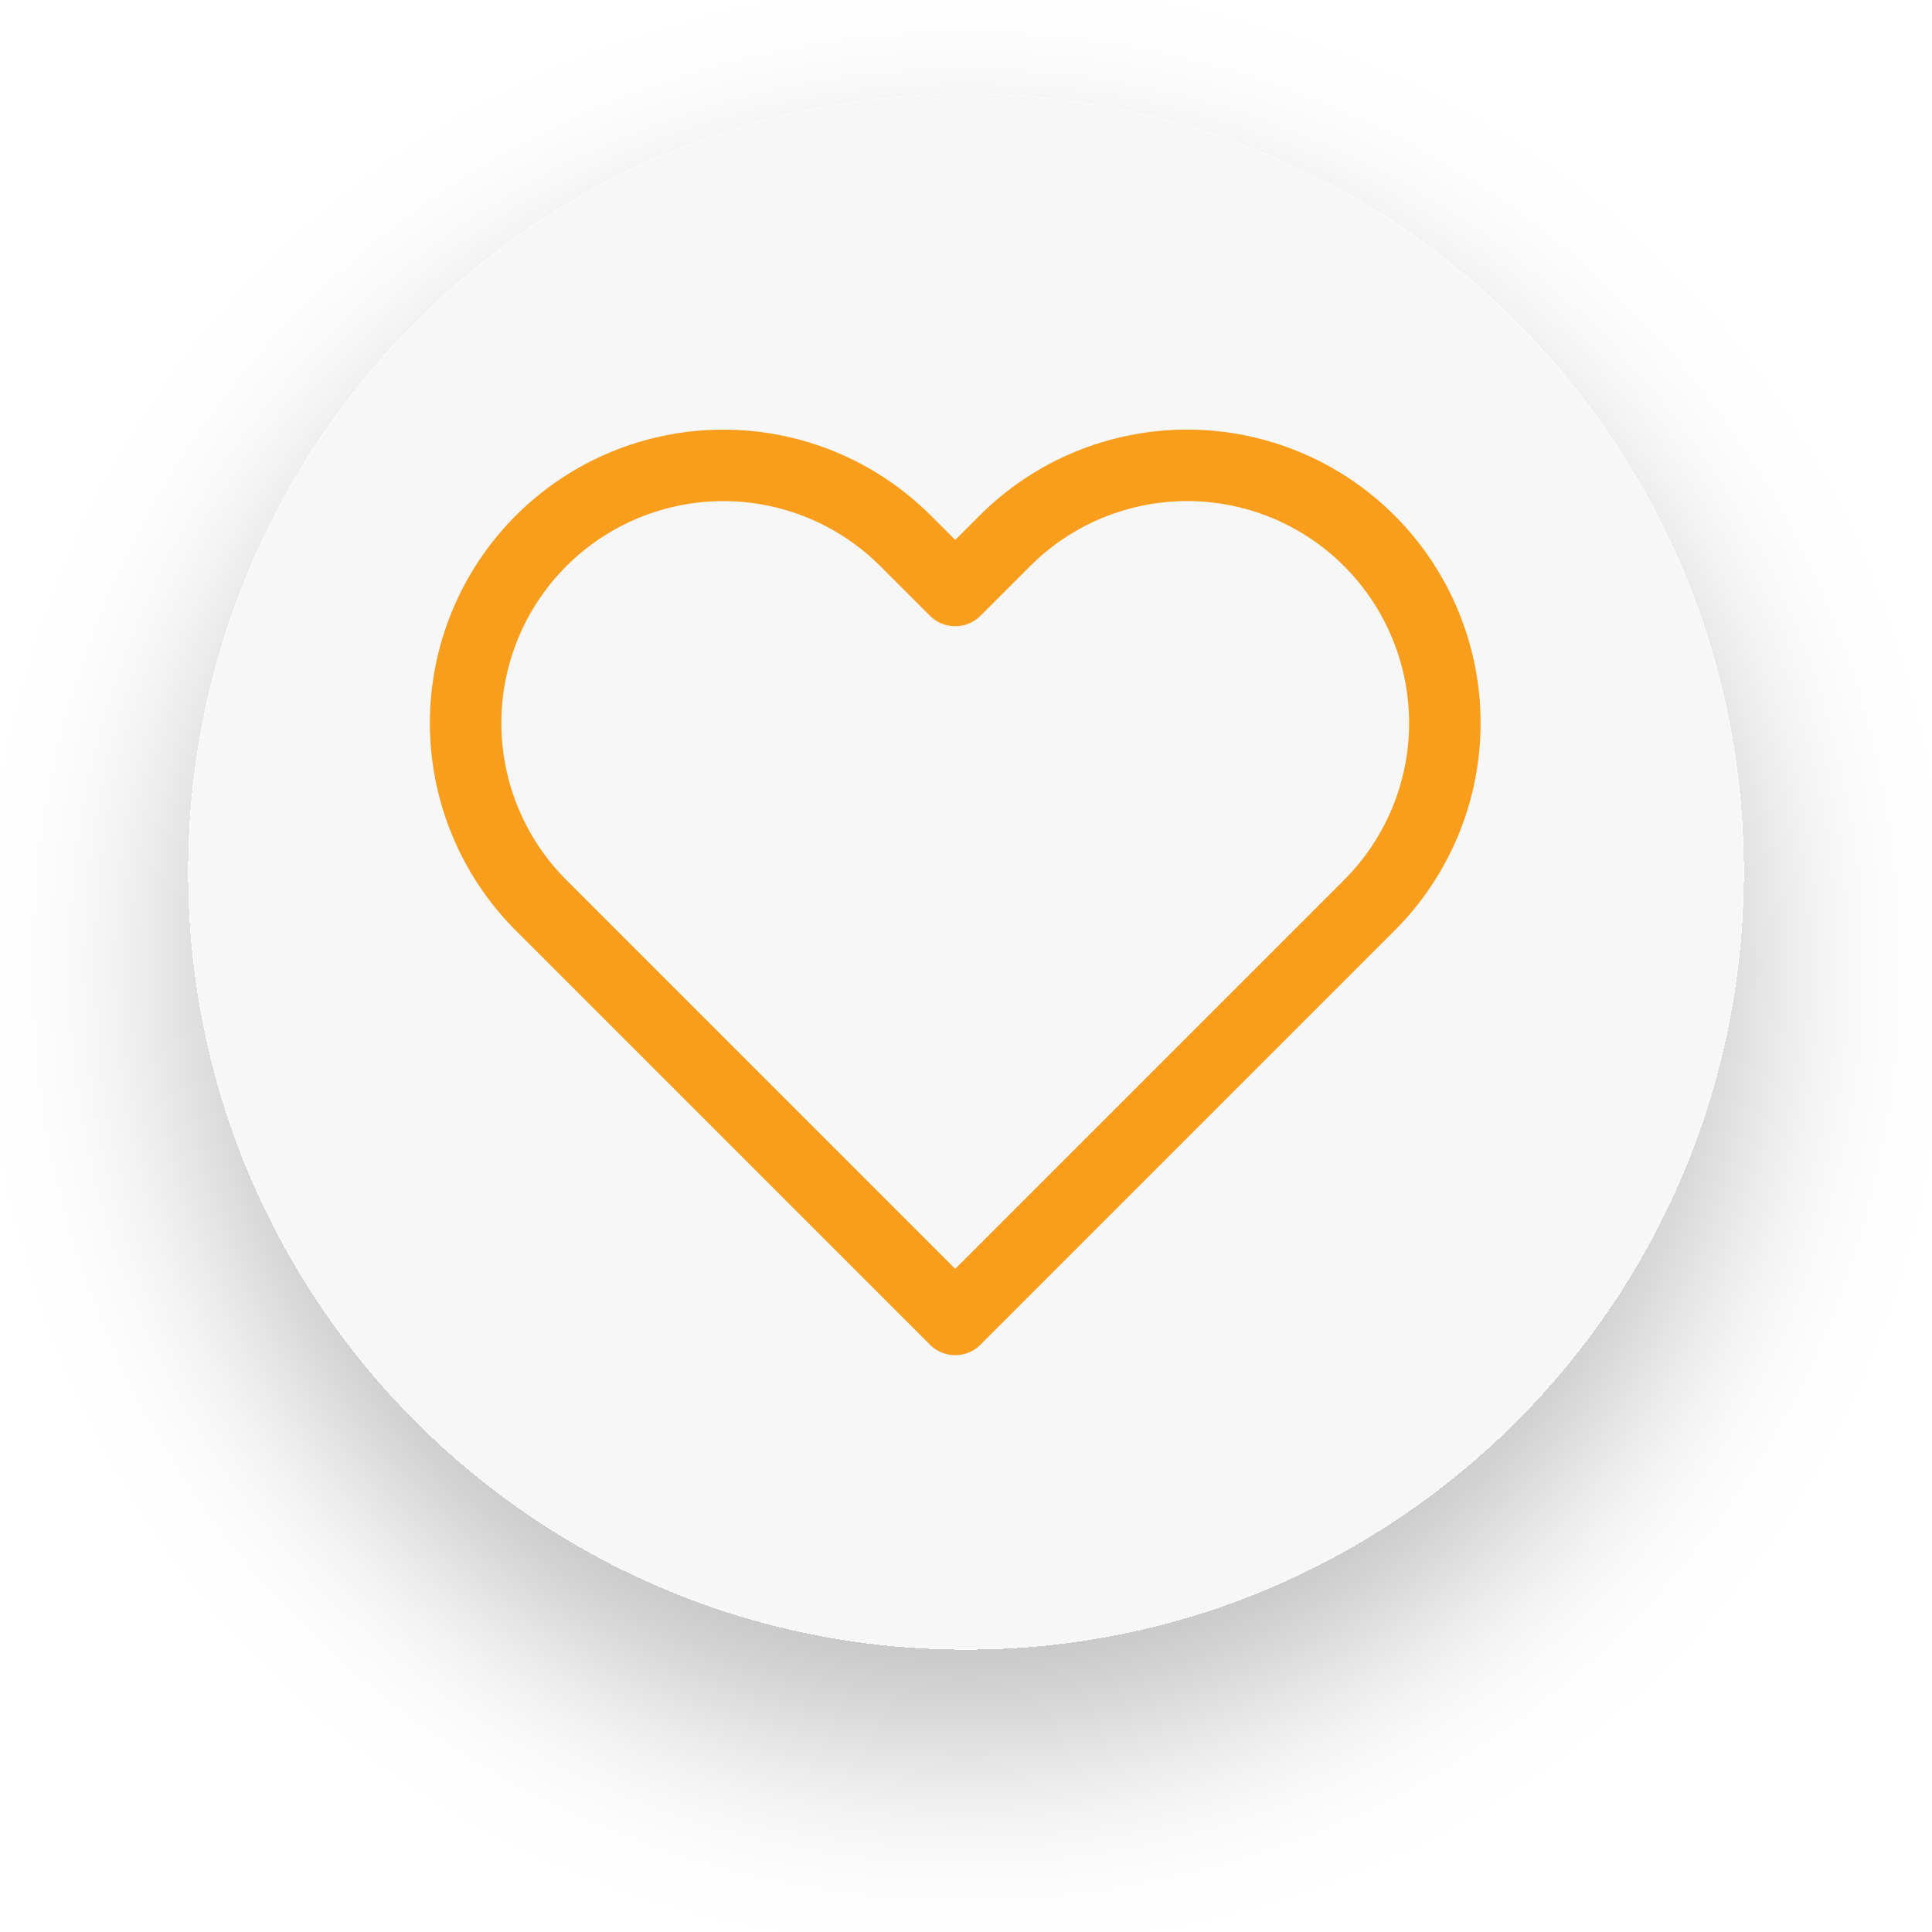
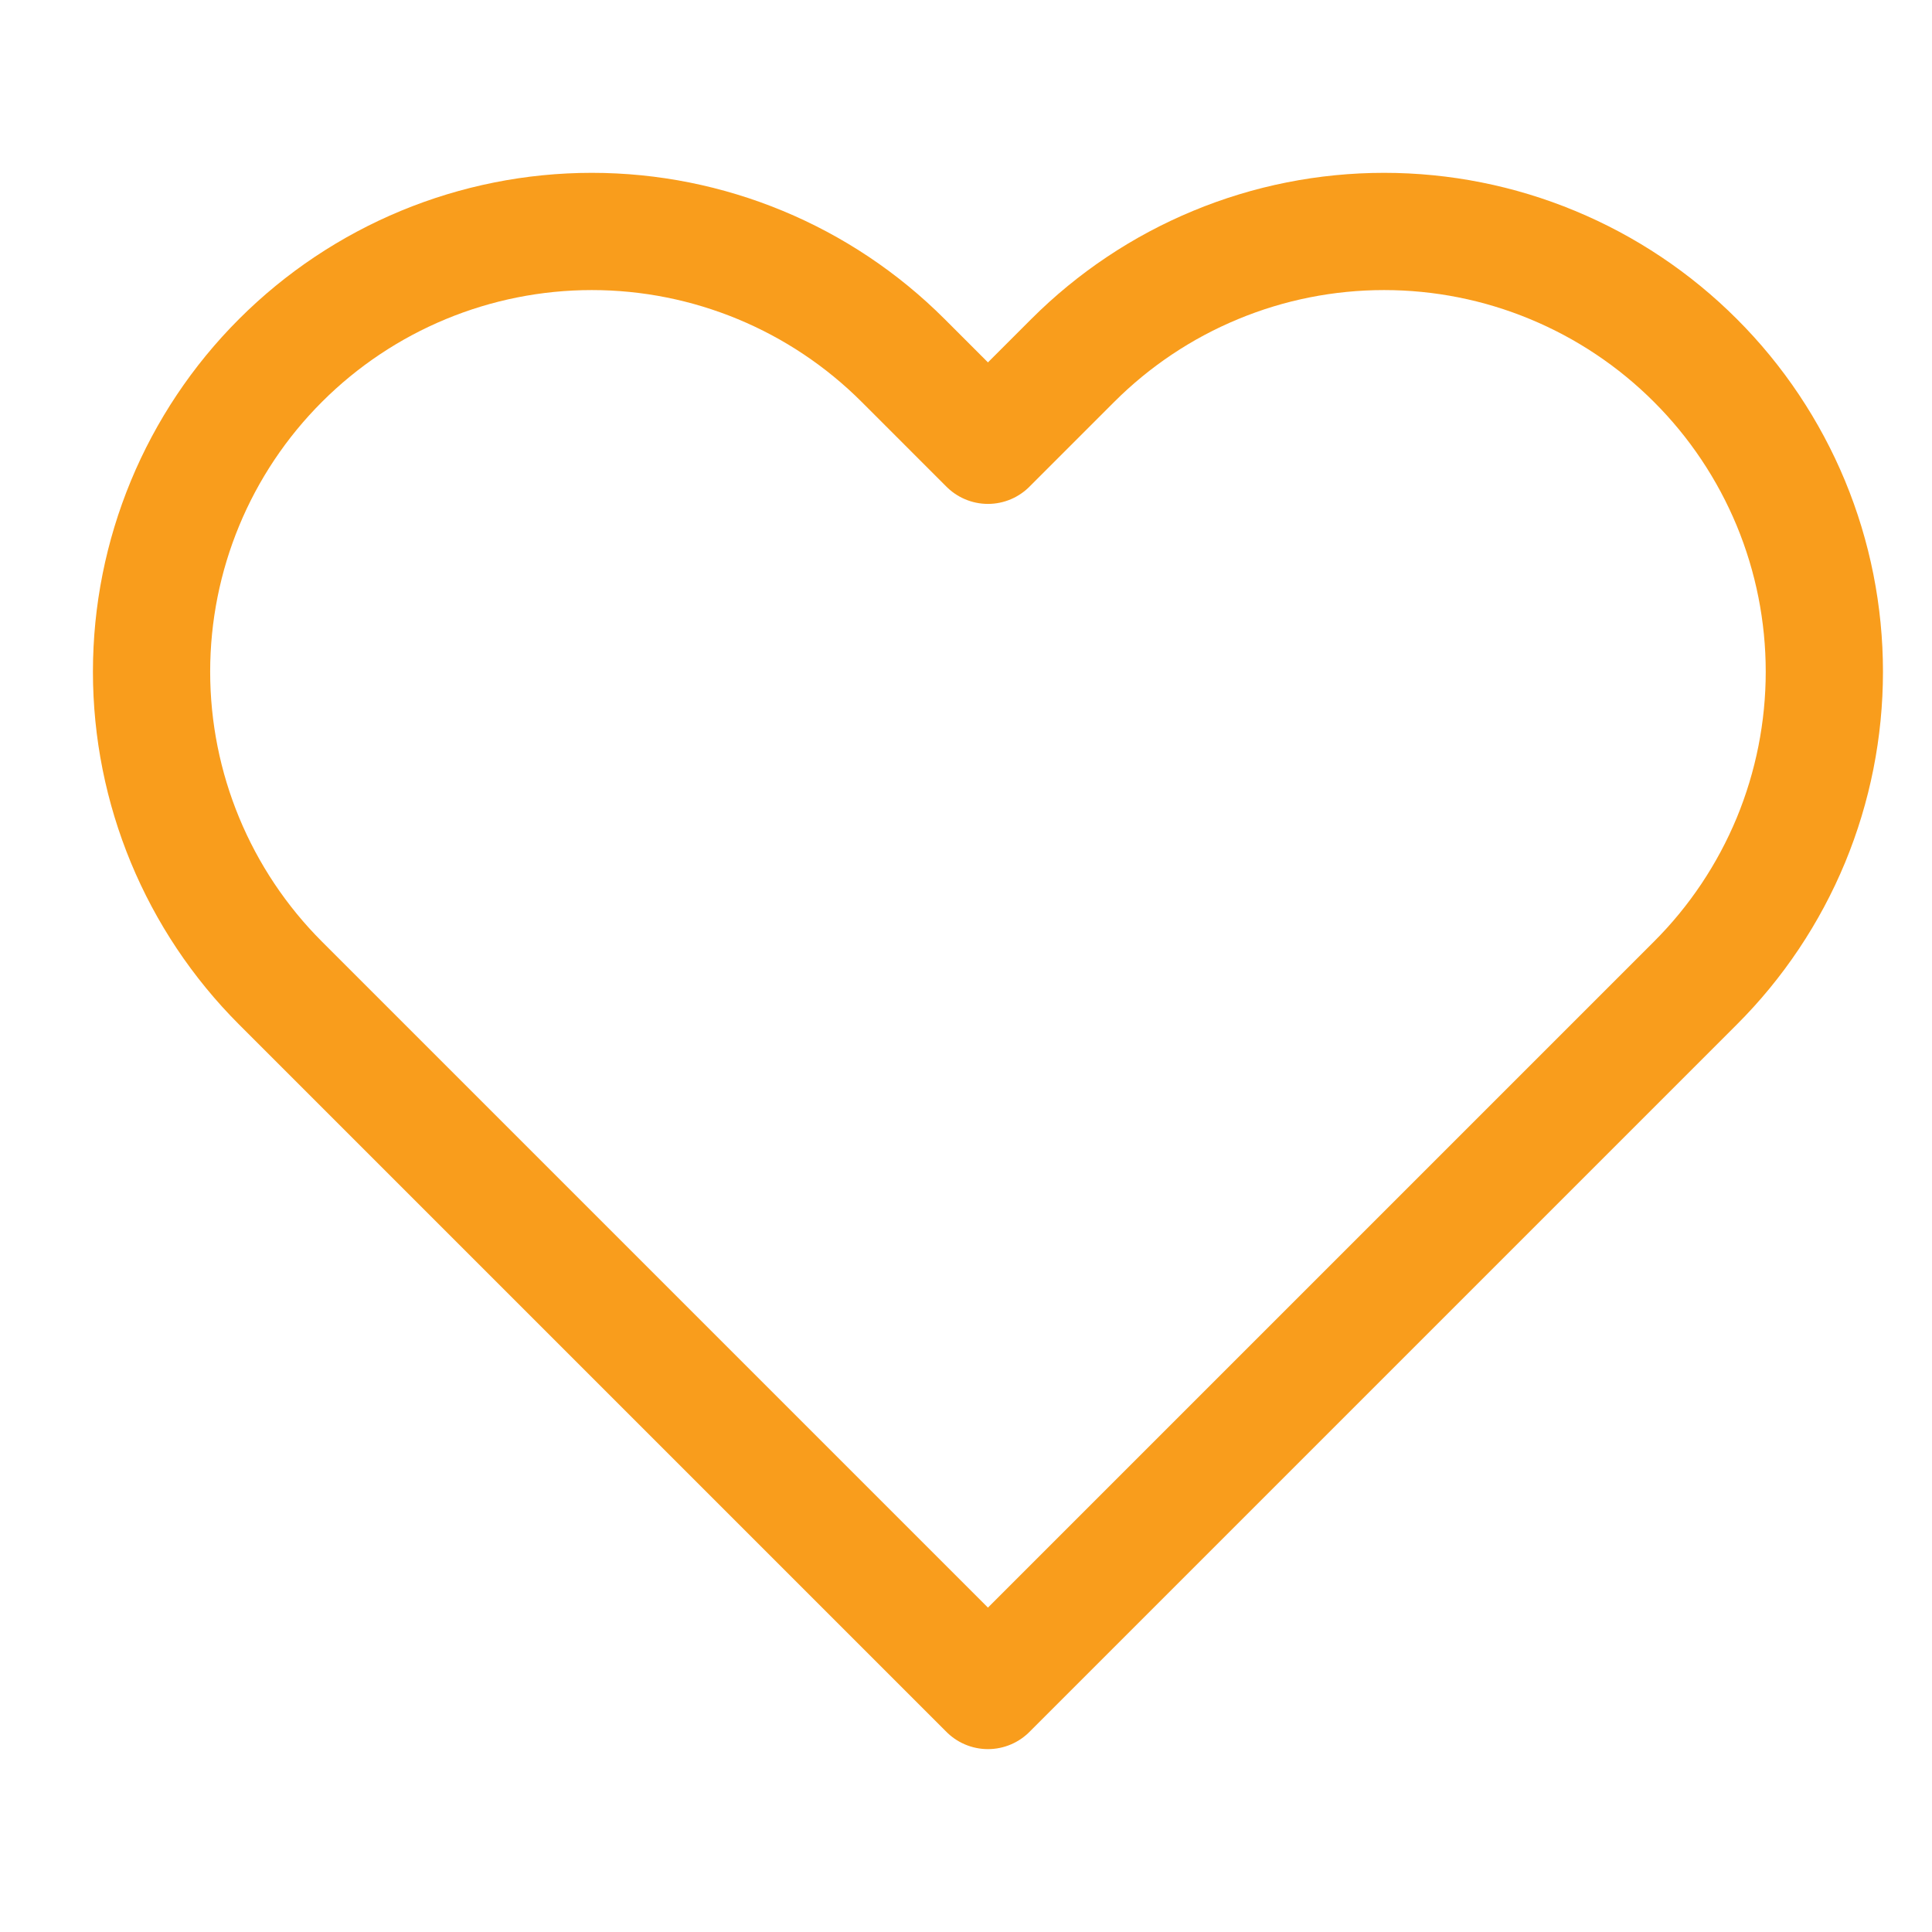
- <svg xmlns="http://www.w3.org/2000/svg" width="41" height="41" viewBox="0 0 41 41" fill="none">
-   <g filter="url(#filter0_d_2525_5729)">
-     <circle cx="20.5" cy="18.5" r="16.5" fill="#F7F7F7" />
-   </g>
-   <path d="M29.059 11.477C28.551 10.969 27.948 10.566 27.285 10.291C26.621 10.017 25.91 9.875 25.192 9.875C24.474 9.875 23.762 10.017 23.099 10.291C22.435 10.566 21.832 10.969 21.325 11.477L20.271 12.531L19.217 11.477C18.192 10.452 16.8 9.876 15.35 9.876C13.899 9.876 12.508 10.452 11.483 11.477C10.457 12.503 9.881 13.894 9.881 15.345C9.881 16.795 10.457 18.186 11.483 19.212L12.537 20.266L20.271 28L28.005 20.266L29.059 19.212C29.567 18.704 29.97 18.101 30.245 17.438C30.52 16.774 30.662 16.063 30.662 15.345C30.662 14.626 30.52 13.915 30.245 13.252C29.97 12.588 29.567 11.985 29.059 11.477V11.477Z" stroke="#F99D1C" stroke-width="1.517" stroke-linecap="round" stroke-linejoin="round" />
-   <defs>
-     <filter id="filter0_d_2525_5729" x="0" y="0" width="41" height="41" filterUnits="userSpaceOnUse" color-interpolation-filters="sRGB">
-       <feFlood flood-opacity="0" result="BackgroundImageFix" />
-       <feColorMatrix in="SourceAlpha" type="matrix" values="0 0 0 0 0 0 0 0 0 0 0 0 0 0 0 0 0 0 127 0" result="hardAlpha" />
-       <feOffset dy="2" />
-       <feGaussianBlur stdDeviation="2" />
-       <feComposite in2="hardAlpha" operator="out" />
-       <feColorMatrix type="matrix" values="0 0 0 0 0 0 0 0 0 0 0 0 0 0 0 0 0 0 0.25 0" />
-       <feBlend mode="normal" in2="BackgroundImageFix" result="effect1_dropShadow_2525_5729" />
-       <feBlend mode="normal" in="SourceGraphic" in2="effect1_dropShadow_2525_5729" result="shape" />
-     </filter>
-   </defs>
+ <svg xmlns="http://www.w3.org/2000/svg" width="25" height="25" viewBox="0 0 25 25" fill="none">
+   <path d="M21.938 4.664C21.409 4.135 20.781 3.715 20.09 3.429C19.399 3.142 18.658 2.995 17.91 2.995C17.162 2.995 16.421 3.142 15.73 3.429C15.039 3.715 14.411 4.135 13.882 4.664L12.784 5.762L11.686 4.664C10.618 3.596 9.169 2.995 7.658 2.995C6.147 2.995 4.698 3.596 3.63 4.664C2.561 5.732 1.961 7.181 1.961 8.692C1.961 10.203 2.561 11.652 3.63 12.721L4.727 13.818L12.784 21.875L20.841 13.818L21.938 12.721C22.468 12.192 22.887 11.564 23.174 10.873C23.46 10.181 23.607 9.44 23.607 8.692C23.607 7.944 23.46 7.203 23.174 6.512C22.887 5.821 22.468 5.193 21.938 4.664V4.664Z" stroke="#F99D1C" stroke-width="1.517" stroke-linecap="round" stroke-linejoin="round" />
</svg>
